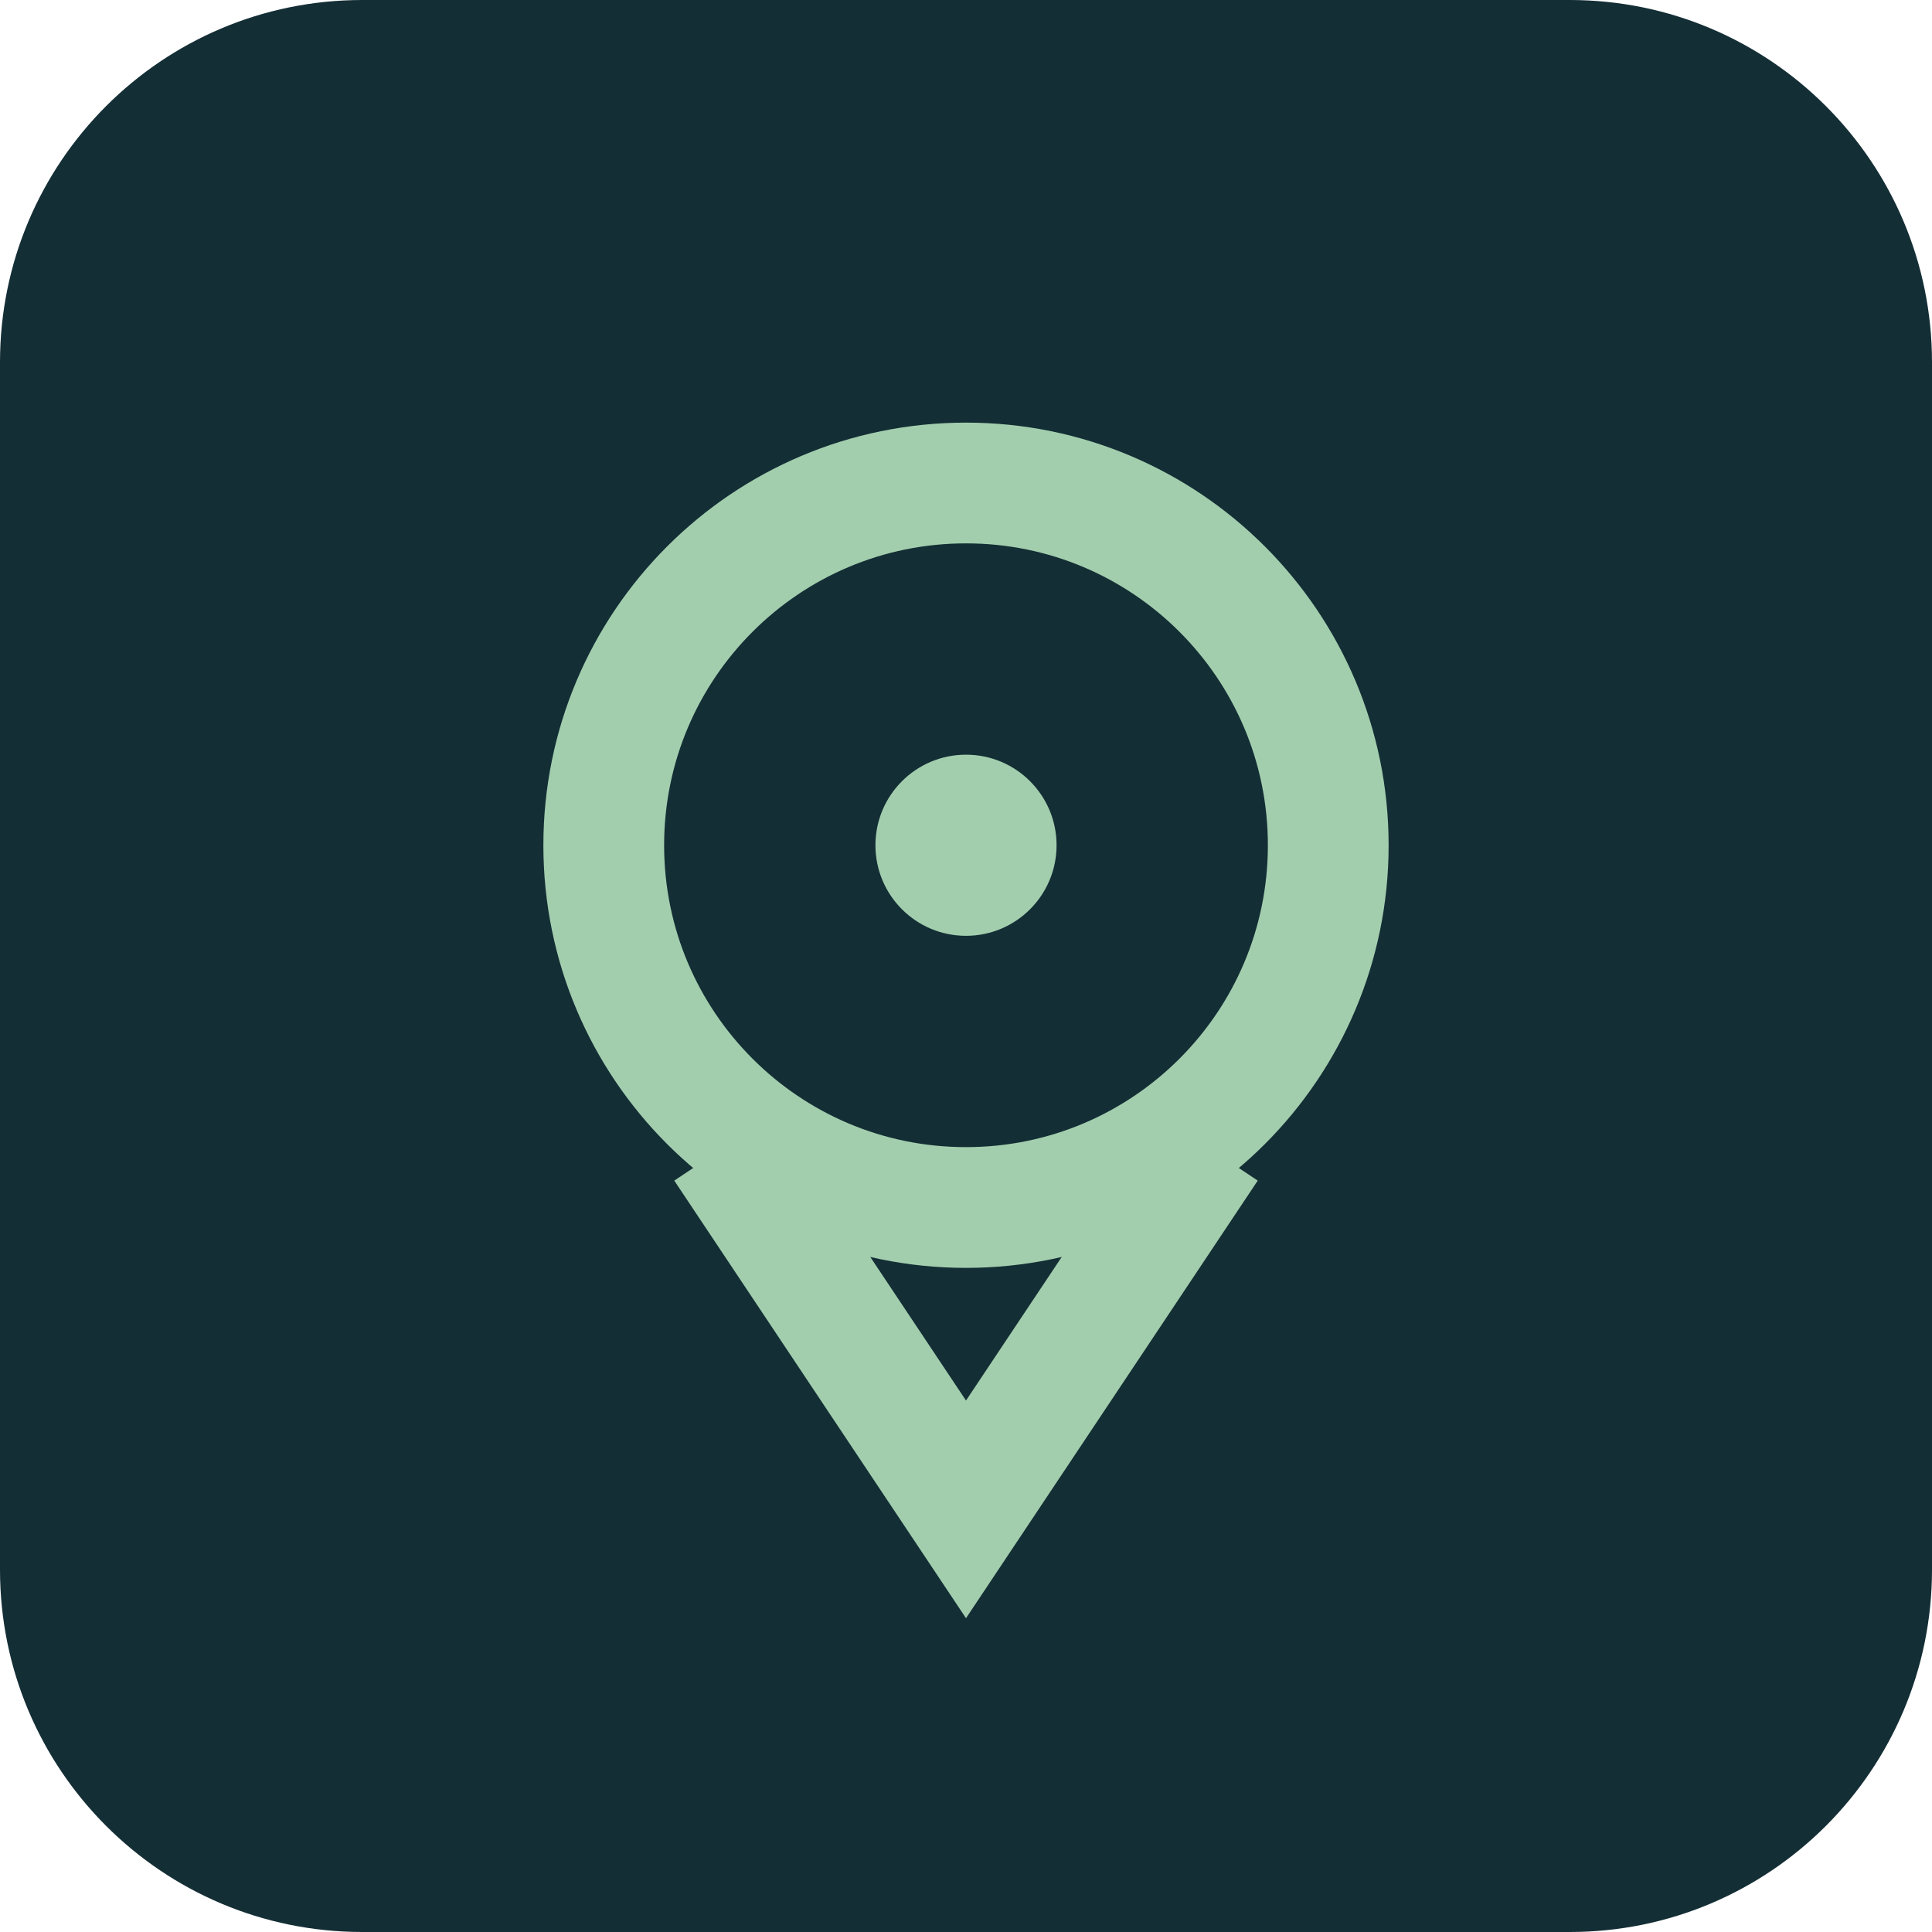
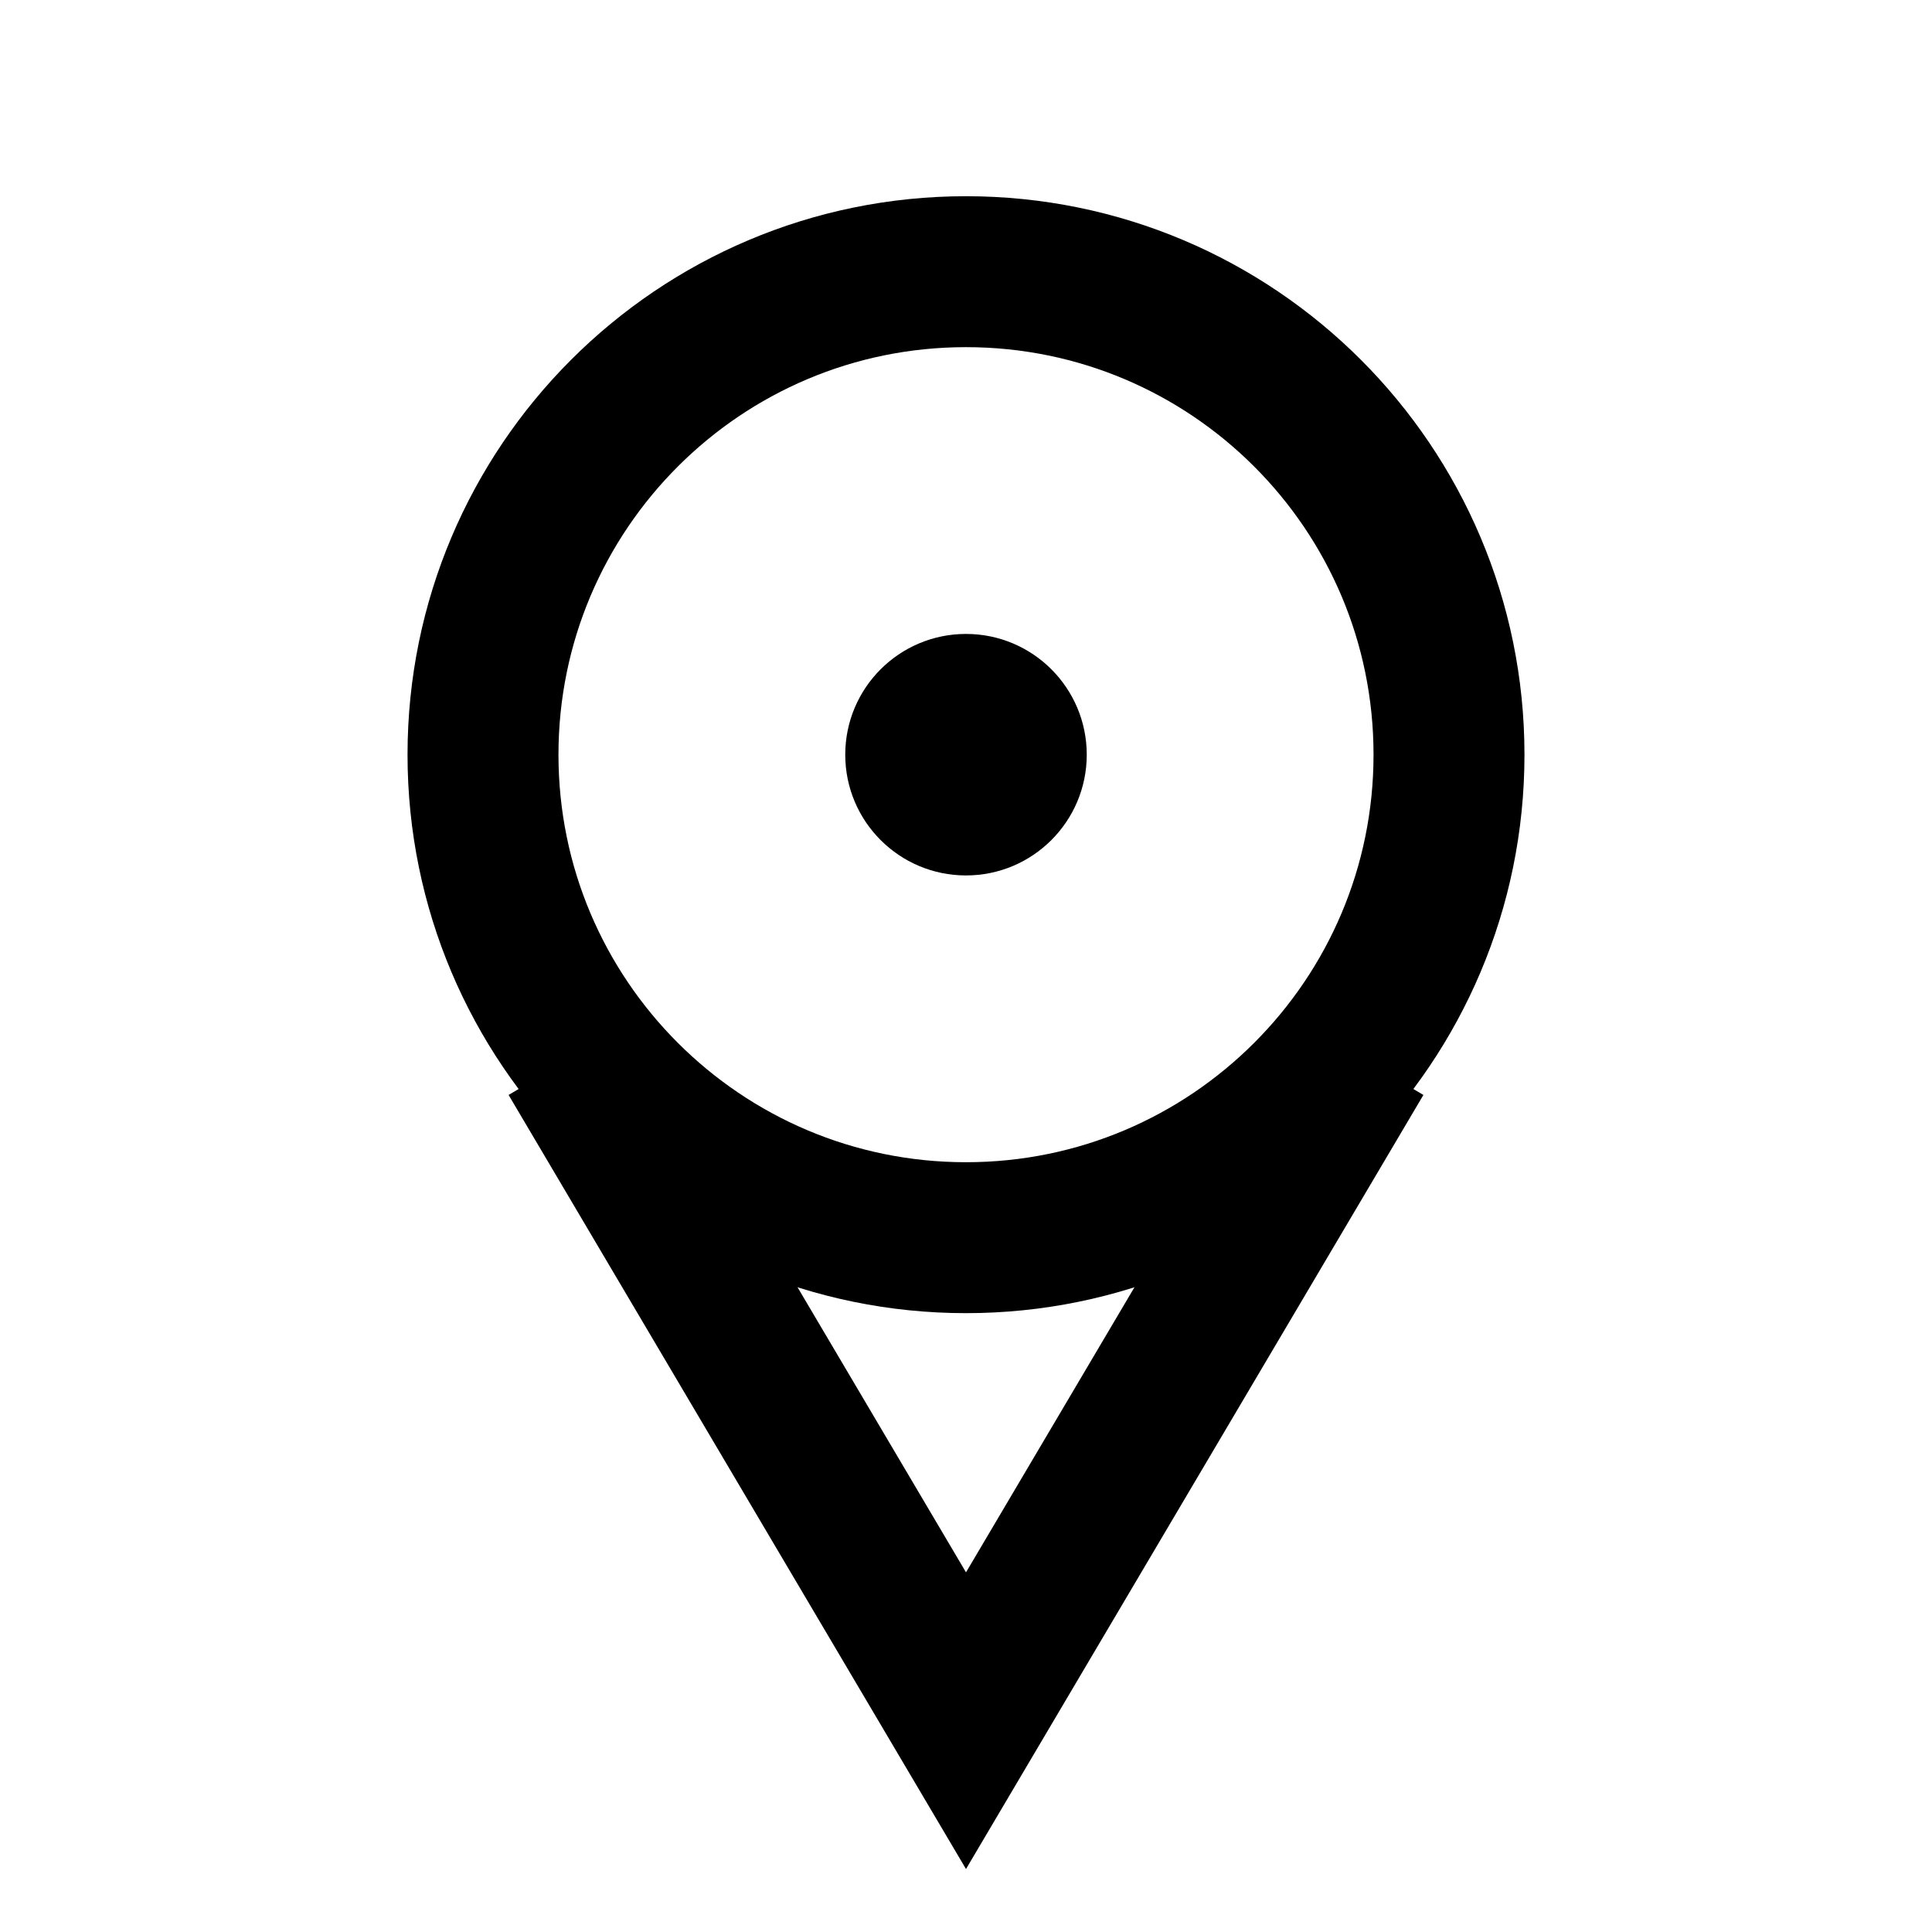
<svg xmlns="http://www.w3.org/2000/svg" viewBox="0 0 64 64">
-   <rect width="64" height="64" rx="12" fill="#142e35" />
-   <circle cx="32" cy="28" r="12" fill="none" stroke="#a2ceae" stroke-width="4" />
-   <path d="M24 38l8 12 8-12" fill="none" stroke="#a2ceae" stroke-width="4" />
-   <circle cx="32" cy="28" r="3" fill="#a2ceae" />
+   <circle cx="32" cy="25" r="16" fill="none" stroke="currentColor" stroke-width="5" />
+   <path d="M19 35l13 22 13-22" fill="none" stroke="currentColor" stroke-width="5" />
+   <circle cx="32" cy="25" r="4" fill="currentColor" />
</svg>
